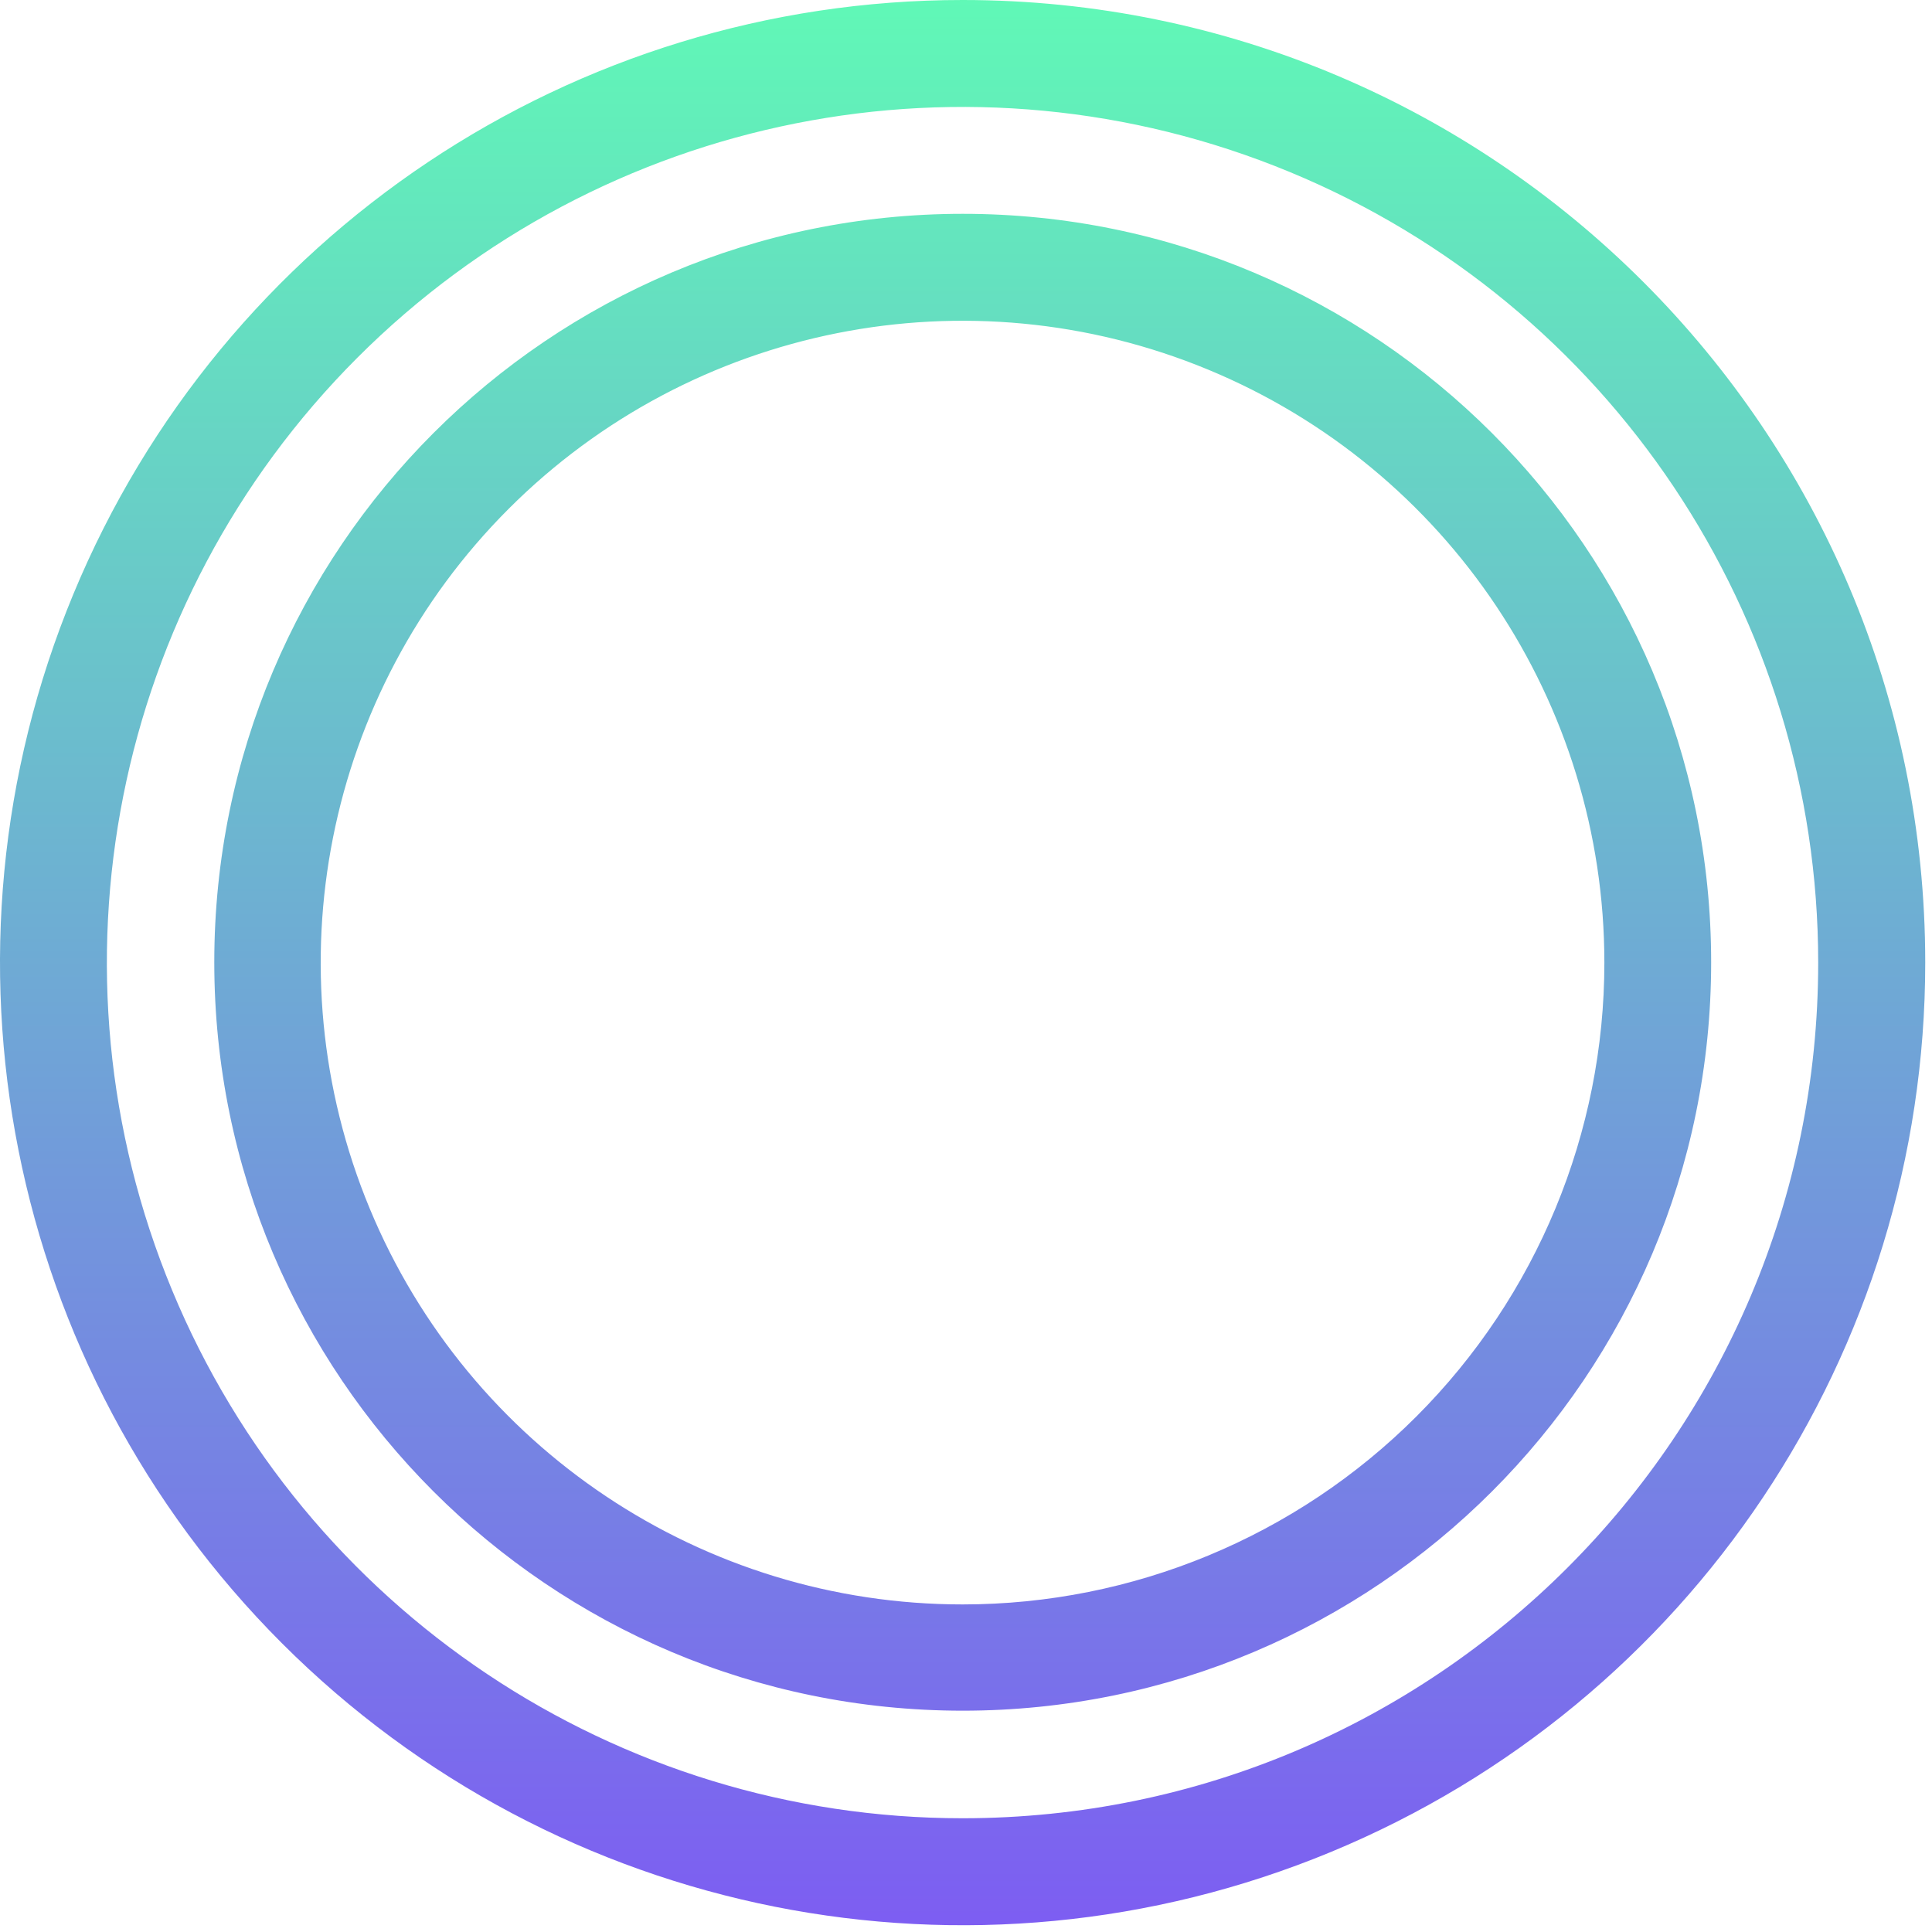
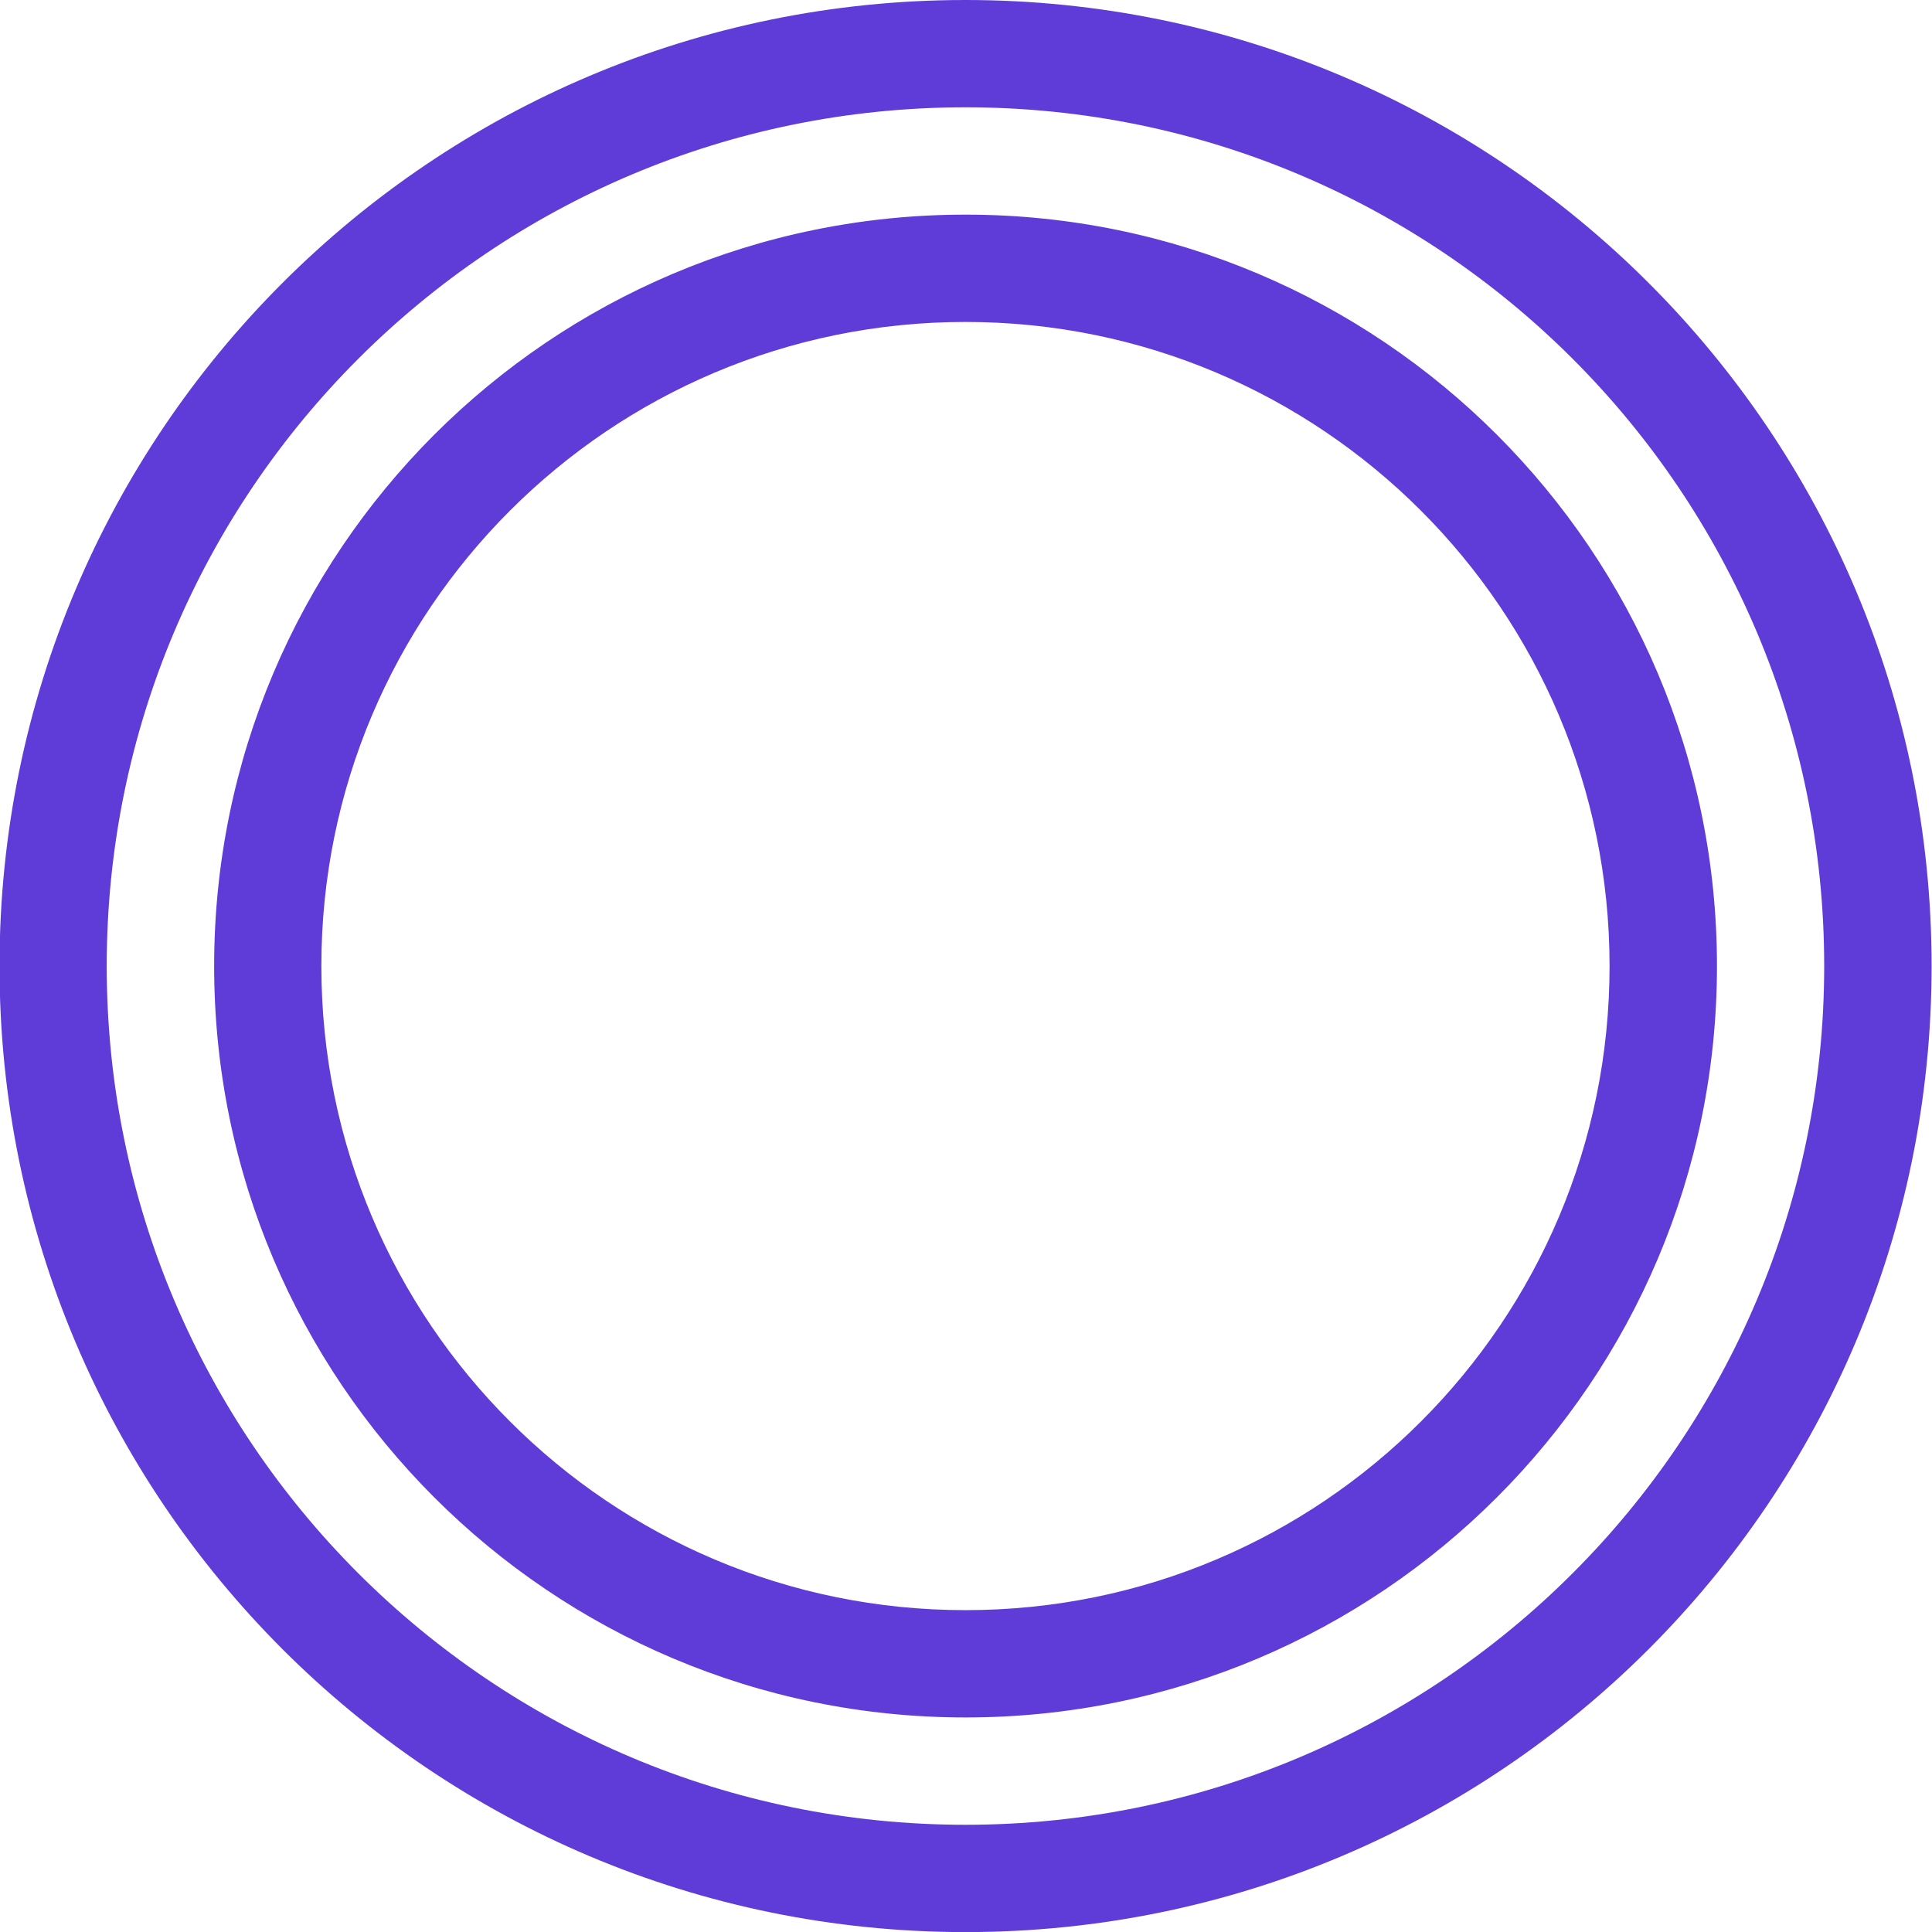
- <svg xmlns="http://www.w3.org/2000/svg" width="222px" height="222px" viewBox="0 0 222 222" version="1.1">
+ <svg xmlns="http://www.w3.org/2000/svg" id="Layer_1" data-name="Layer 1" viewBox="0 0 197.45 197.49">
  <defs>
-     <linearGradient x1="50.005%" y1="99.65%" x2="50.005%" y2="-0.131%" id="linearGradient-1">
-       <stop stop-color="#7D5DF2" offset="0%" />
-       <stop stop-color="#60F9B6" offset="100%" />
-     </linearGradient>
+     <style>.cls-1,.cls-5{fill:none;}.cls-2{clip-path:url(#clip-path);}.cls-3{clip-path:url(#clip-path-2);}.cls-4{clip-path:url(#clip-path-3);}.cls-5{stroke:#412999;stroke-miterlimit:10;stroke-width:0.74px;stroke-dasharray:3.71;opacity:0.5;}.cls-6{fill:#5f3cd8;}</style>
+     <clipPath id="clip-path">
+       <rect class="cls-1" x="283.08" y="-3306.27" width="1497.63" height="998.79" transform="translate(2063.79 -5613.75) rotate(180)" />
+     </clipPath>
+     <clipPath id="clip-path-2">
+       <rect class="cls-1" x="283.08" y="-2213.26" width="1497.63" height="998.79" transform="translate(2063.79 -3427.72) rotate(180)" />
+     </clipPath>
+     <clipPath id="clip-path-3">
+       <rect class="cls-1" x="-1399.81" y="-429.05" width="556.23" height="370.96" transform="translate(-2243.39 -487.14) rotate(180)" />
+     </clipPath>
  </defs>
-   <g id="Landing" stroke="none" stroke-width="1" fill="none" fill-rule="evenodd">
-     <path d="M110.623,24.57 C63.127,24.57 24.623,63.074 24.623,110.57 C24.623,158.066 63.127,196.57 110.623,196.57 C158.12,196.57 196.623,158.066 196.623,110.57 C196.623,87.761 187.563,65.887 171.434,49.759 C155.306,33.631 133.432,24.57 110.623,24.57 Z M110.623,184.36 C80.793,184.368 53.896,166.406 42.474,138.849 C31.052,111.292 37.355,79.569 58.444,58.471 C79.532,37.374 111.253,31.058 138.815,42.469 C166.376,53.88 184.349,80.77 184.353,110.6 C184.359,130.159 176.593,148.918 162.766,162.751 C148.939,176.584 130.182,184.357 110.623,184.36 Z M110.623,0 C65.884,-0.004 25.548,26.944 8.425,68.277 C-8.698,109.61 0.765,157.188 32.4,188.823 C64.036,220.459 111.613,229.921 152.946,212.798 C194.279,195.676 221.227,155.339 221.223,110.6 C221.218,49.52 171.704,0.006 110.623,0 Z M110.623,208.93 C70.856,208.938 34.999,184.989 19.774,148.252 C4.549,111.514 12.954,69.222 41.07,41.098 C69.186,12.974 111.475,4.556 148.217,19.769 C184.96,34.983 208.919,70.832 208.923,110.6 C208.923,164.894 164.918,208.913 110.623,208.93 Z M110.623,24.57 C63.127,24.57 24.623,63.074 24.623,110.57 C24.623,158.066 63.127,196.57 110.623,196.57 C158.12,196.57 196.623,158.066 196.623,110.57 C196.623,63.074 158.12,24.57 110.623,24.57 Z M110.623,184.36 C80.793,184.368 53.896,166.406 42.474,138.849 C31.052,111.292 37.355,79.569 58.444,58.471 C79.532,37.374 111.253,31.058 138.815,42.469 C166.376,53.88 184.349,80.77 184.353,110.6 C184.359,130.159 176.593,148.918 162.766,162.751 C148.939,176.584 130.182,184.357 110.623,184.36 L110.623,184.36 Z M110.623,24.57 C63.127,24.57 24.623,63.074 24.623,110.57 C24.623,158.066 63.127,196.57 110.623,196.57 C158.12,196.57 196.623,158.066 196.623,110.57 C196.623,63.074 158.12,24.57 110.623,24.57 Z M110.623,184.36 C80.793,184.368 53.896,166.406 42.474,138.849 C31.052,111.292 37.355,79.569 58.444,58.471 C79.532,37.374 111.253,31.058 138.815,42.469 C166.376,53.88 184.349,80.77 184.353,110.6 C184.359,130.159 176.593,148.918 162.766,162.751 C148.939,176.584 130.182,184.357 110.623,184.36 L110.623,184.36 Z" id="Saros-logo-01" fill="url(#linearGradient-1)" fill-rule="nonzero" />
+   <g class="cls-4">
+     <circle class="cls-5" cx="-164.17" cy="80.19" r="871.05" />
  </g>
+   <path class="cls-6" d="M98.71,21.94a76.81,76.81,0,1,0,76.8,76.81A76.81,76.81,0,0,0,98.71,21.94Zm0,142.65a65.84,65.84,0,1,1,65.82-65.84A65.83,65.83,0,0,1,98.71,164.59ZM98.71,0a98.75,98.75,0,1,0,98.74,98.75A98.75,98.75,0,0,0,98.71,0Zm0,186.53a87.78,87.78,0,1,1,87.76-87.78A87.79,87.79,0,0,1,98.71,186.53Zm0-164.59a76.81,76.81,0,1,0,76.8,76.81A76.81,76.81,0,0,0,98.71,21.94Zm0,142.65a65.84,65.84,0,1,1,65.82-65.84A65.83,65.83,0,0,1,98.71,164.59Zm0-142.65a76.81,76.81,0,1,0,76.8,76.81A76.81,76.81,0,0,0,98.71,21.94Zm0,142.65a65.84,65.84,0,1,1,65.82-65.84A65.83,65.83,0,0,1,98.71,164.59Z" />
</svg>
